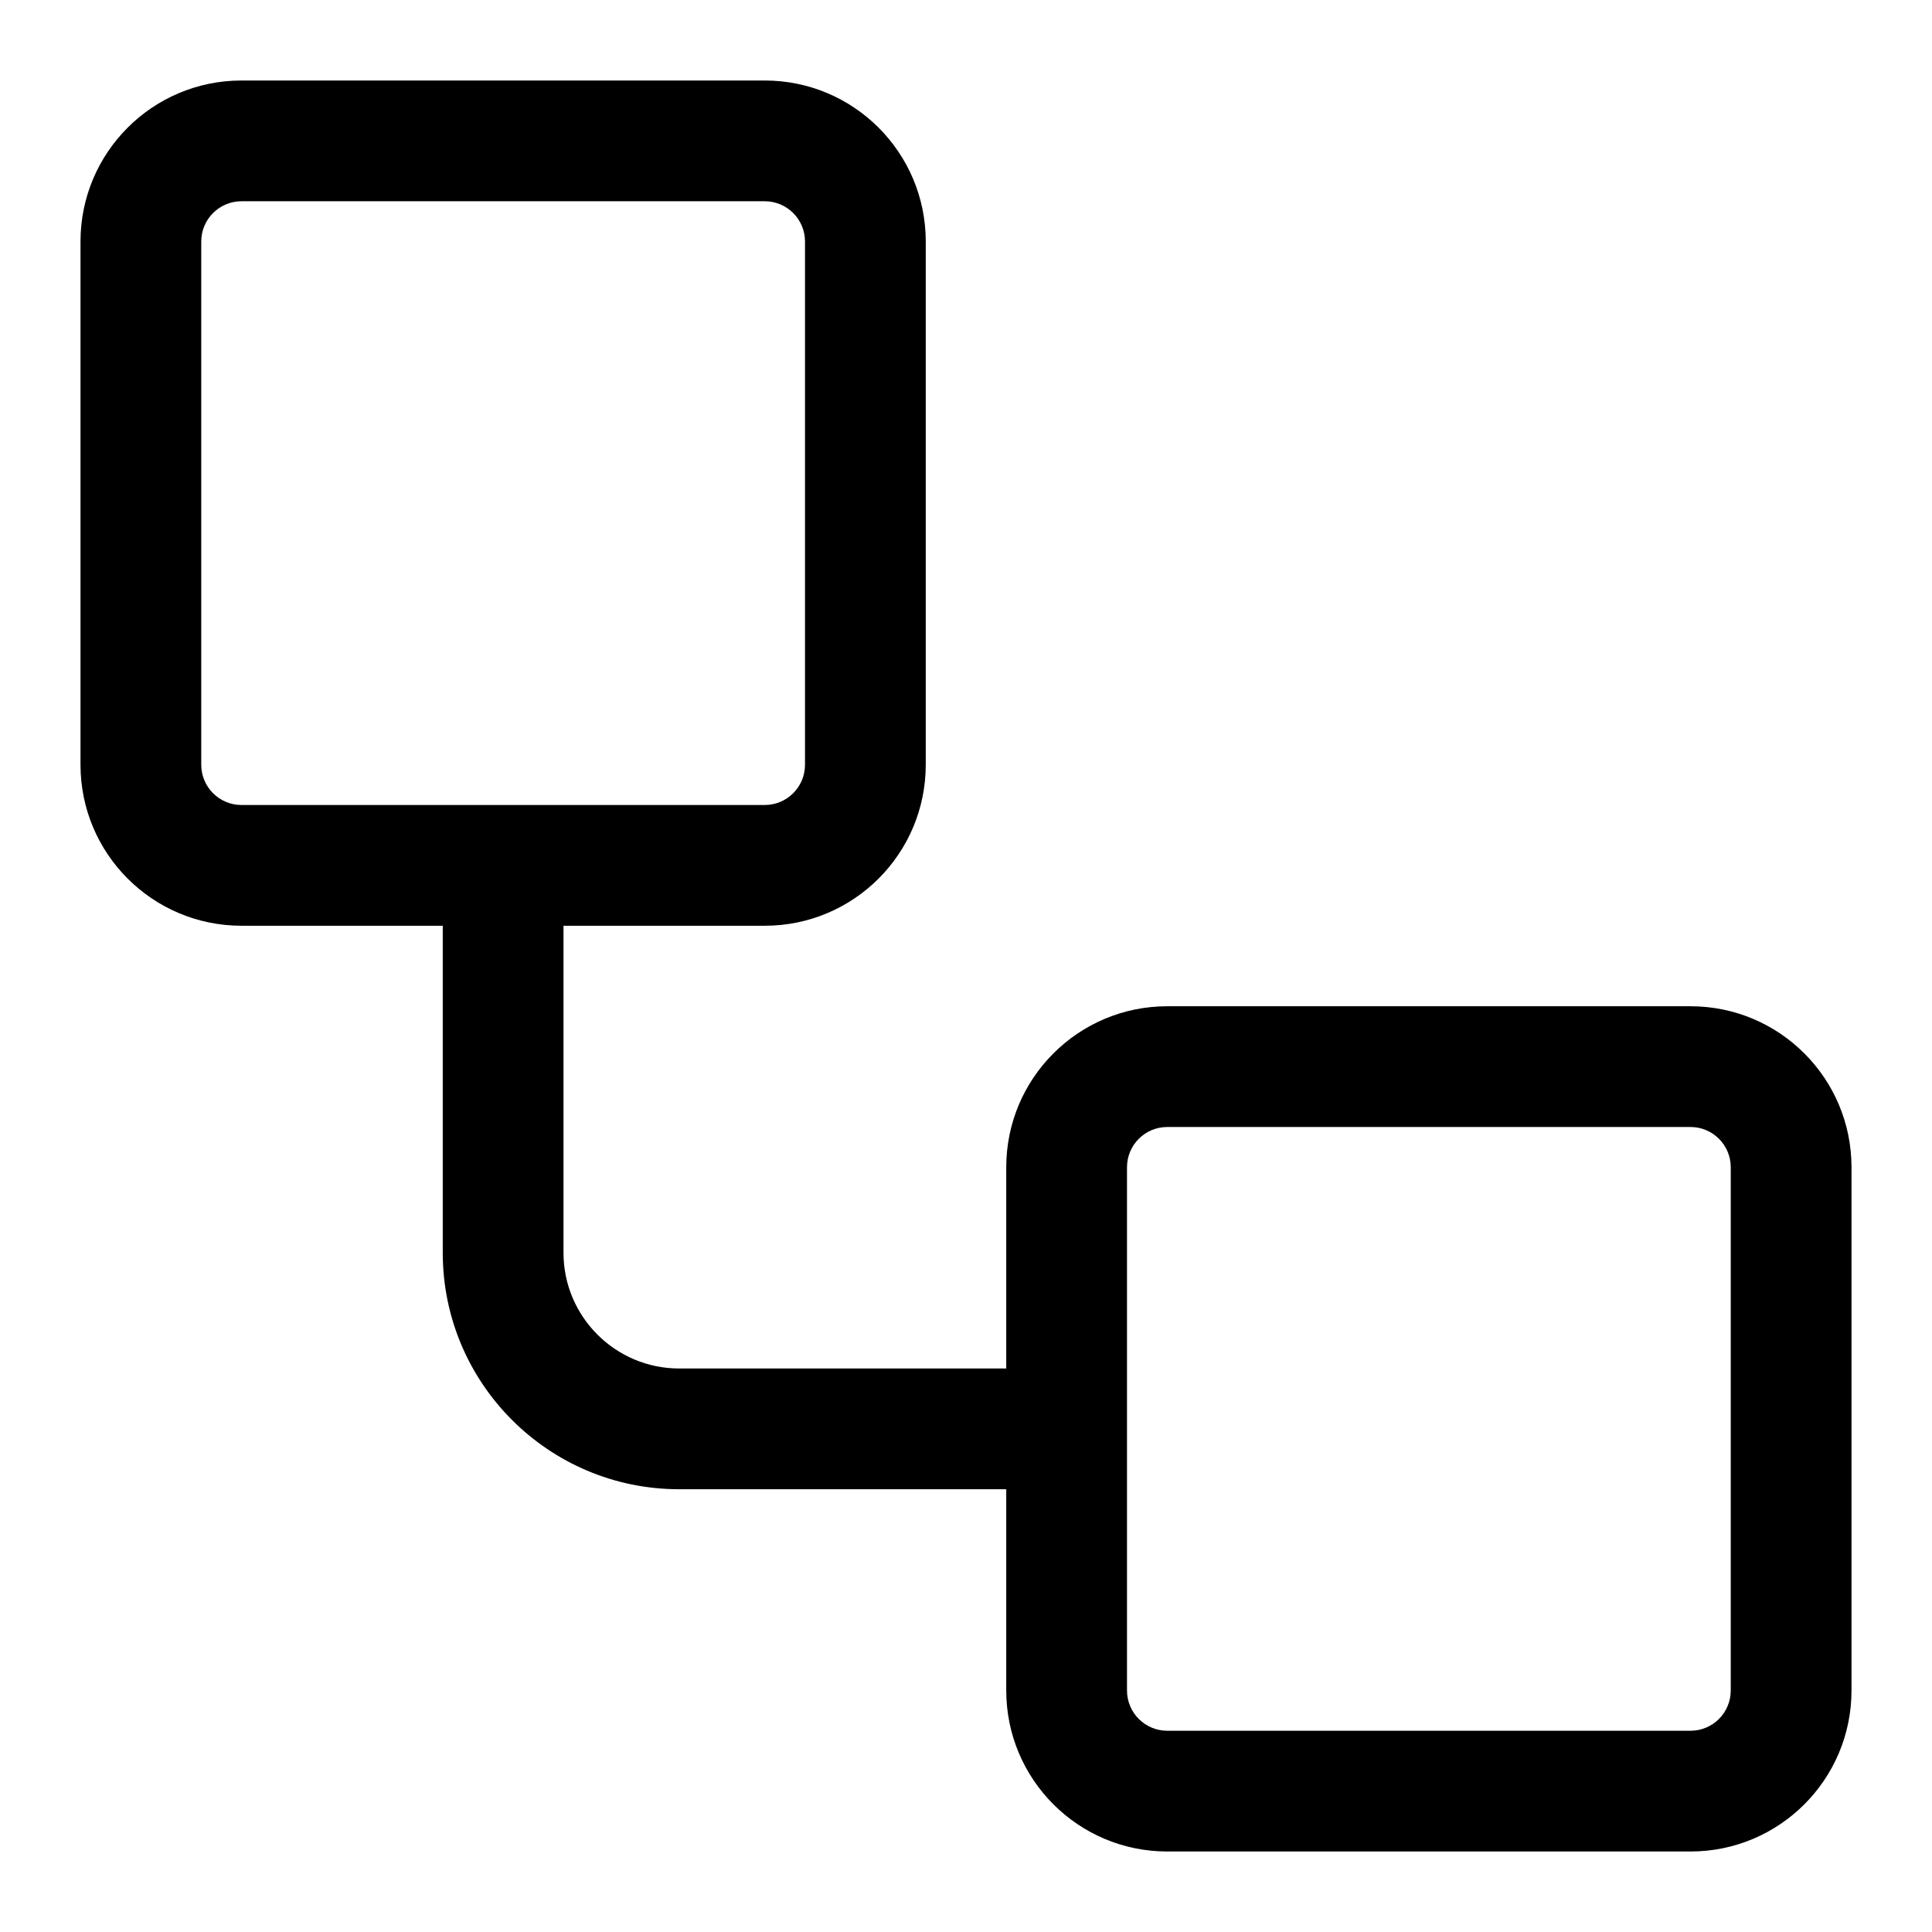
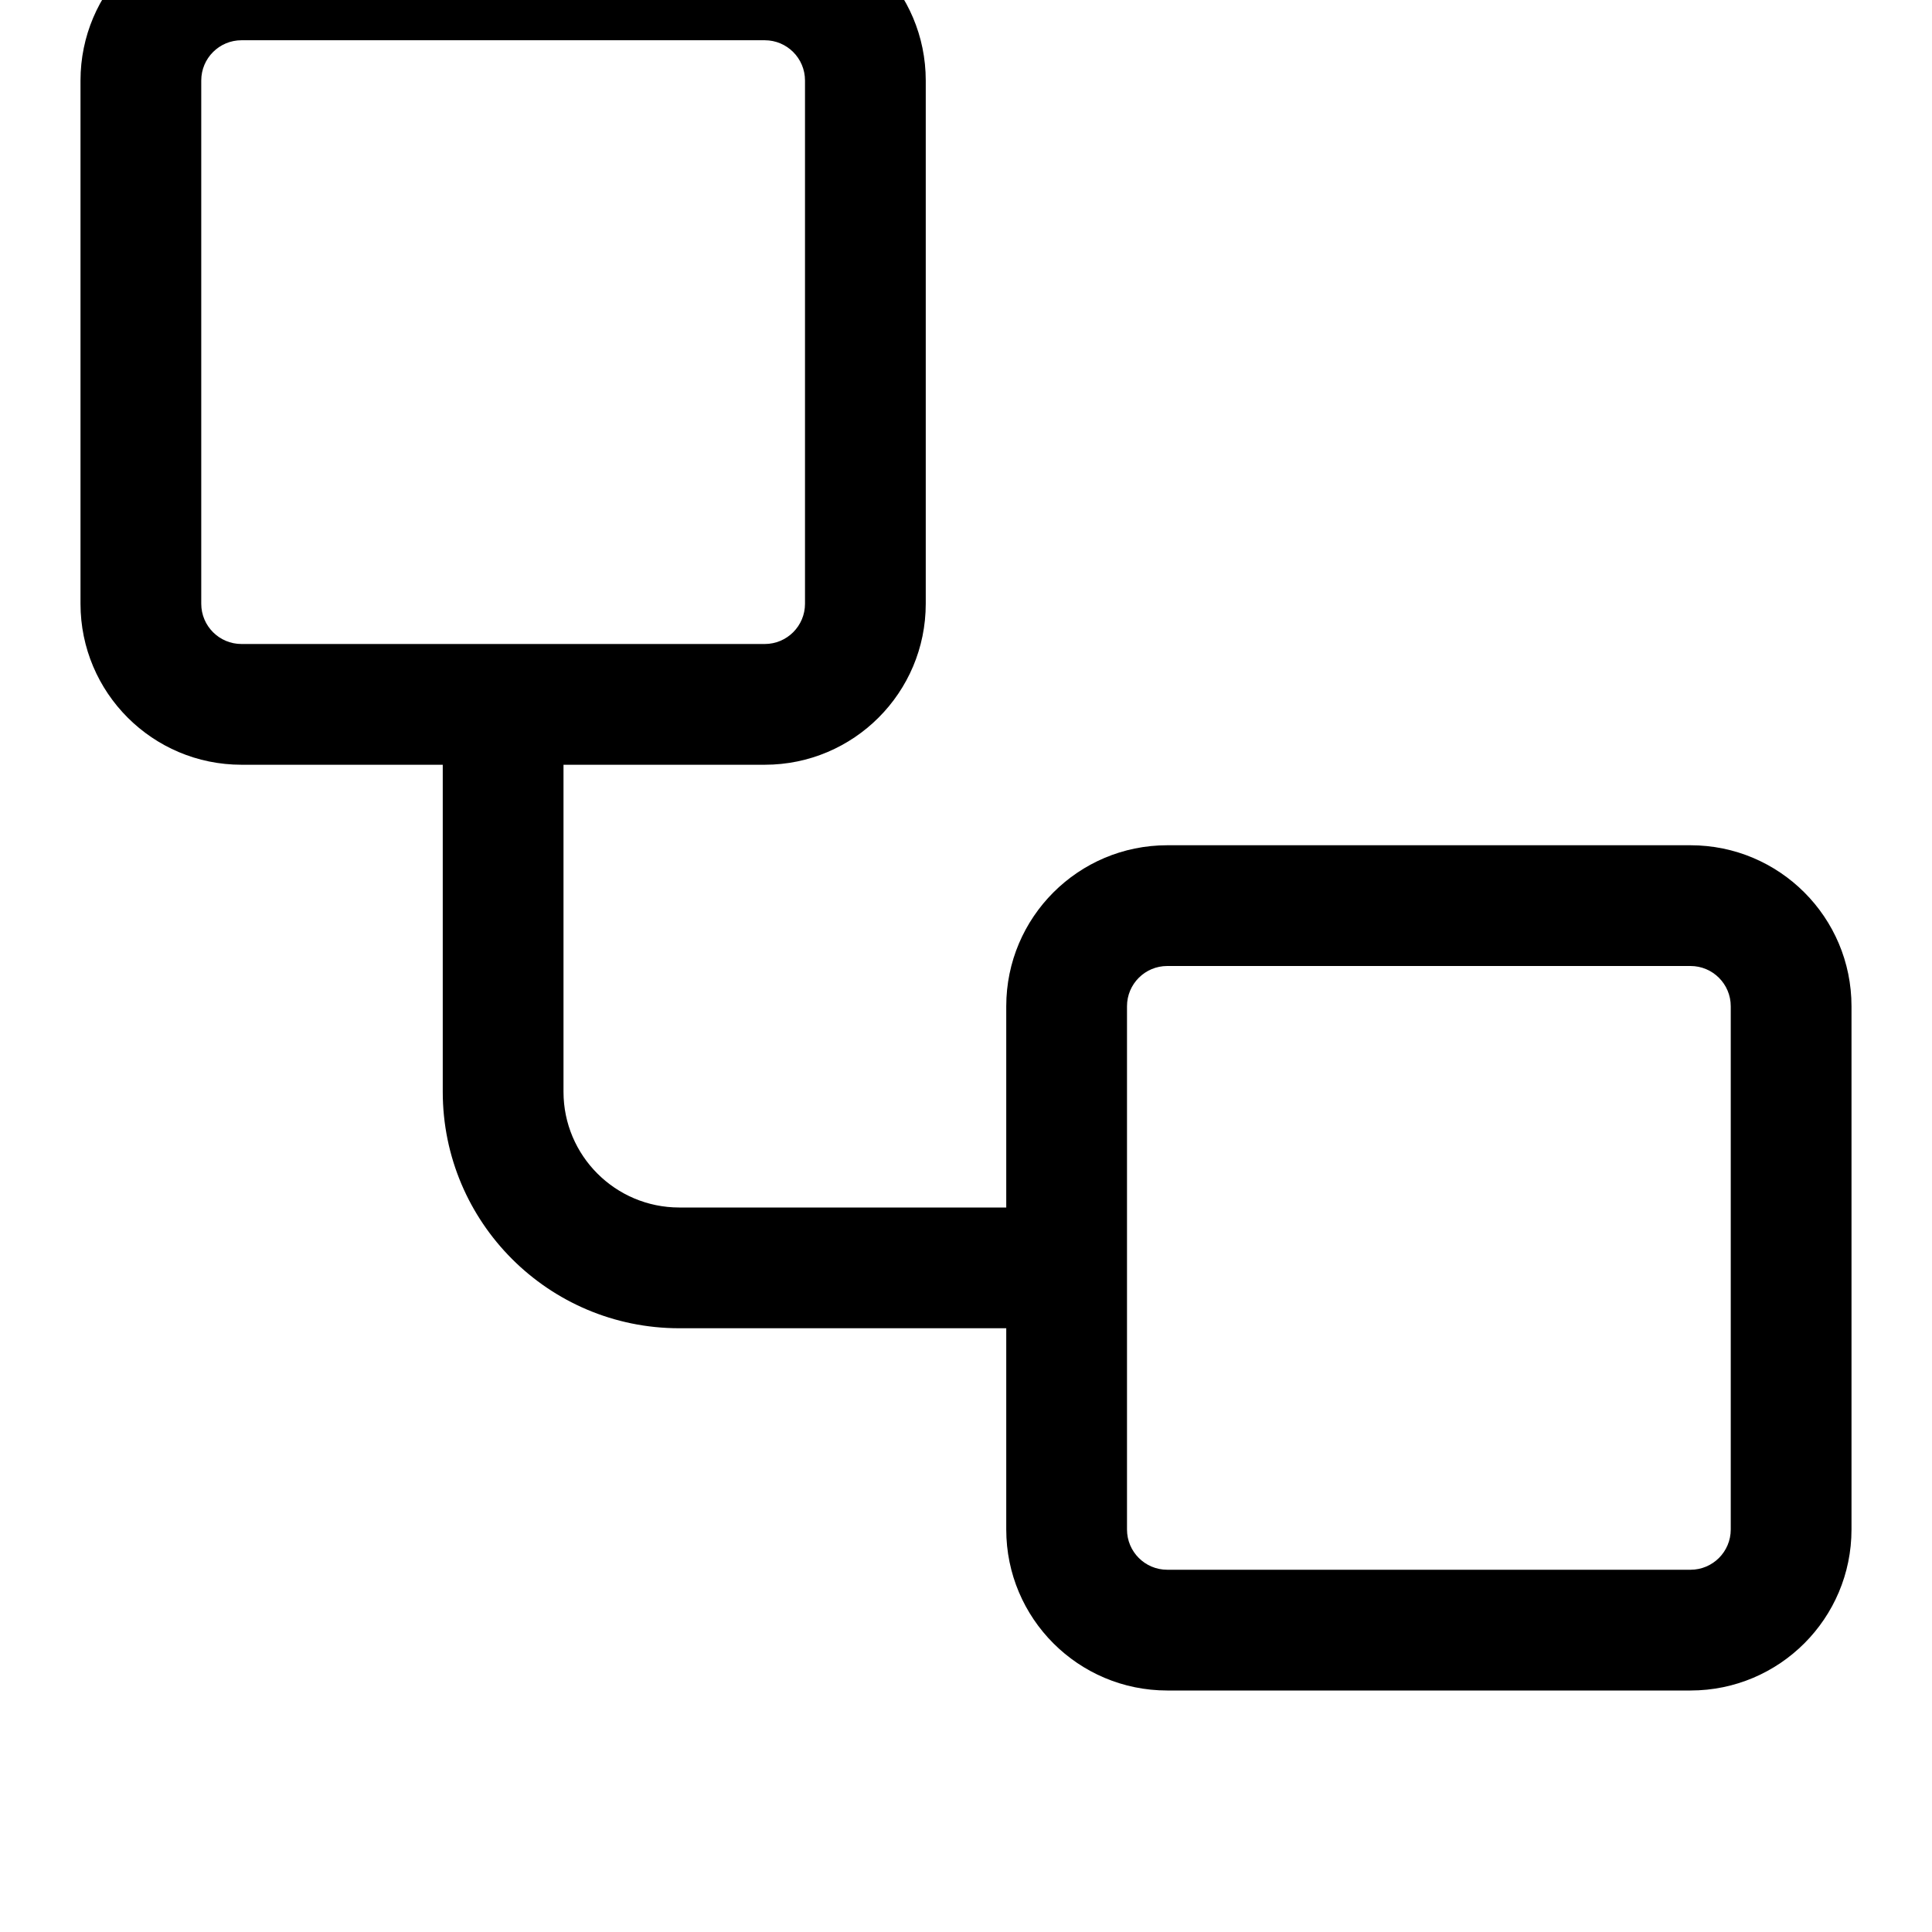
- <svg xmlns="http://www.w3.org/2000/svg" viewBox="0 0 24 24" width="16" height="16">
+ <svg xmlns="http://www.w3.org/2000/svg" viewBox="0 2 24 24" width="16" height="16">
  <path fill-rule="evenodd" d="M1 3a2 2 0 012-2h6.5a2 2 0 012 2v6.5a2 2 0 01-2 2H7v4.063C7 16.355 7.644 17 8.438 17H12.5v-2.5a2 2 0 012-2H21a2 2 0 012 2V21a2 2 0 01-2 2h-6.5a2 2 0 01-2-2v-2.5H8.437A2.938 2.938 0 015.5 15.562V11.5H3a2 2 0 01-2-2V3zm2-.5a.5.5 0 00-.5.5v6.5a.5.5 0 00.5.5h6.5a.5.5 0 00.5-.5V3a.5.5 0 00-.5-.5H3zM14.5 14a.5.5 0 00-.5.5V21a.5.5 0 00.5.5H21a.5.5 0 00.5-.5v-6.5a.5.5 0 00-.5-.5h-6.5z" />
</svg>
